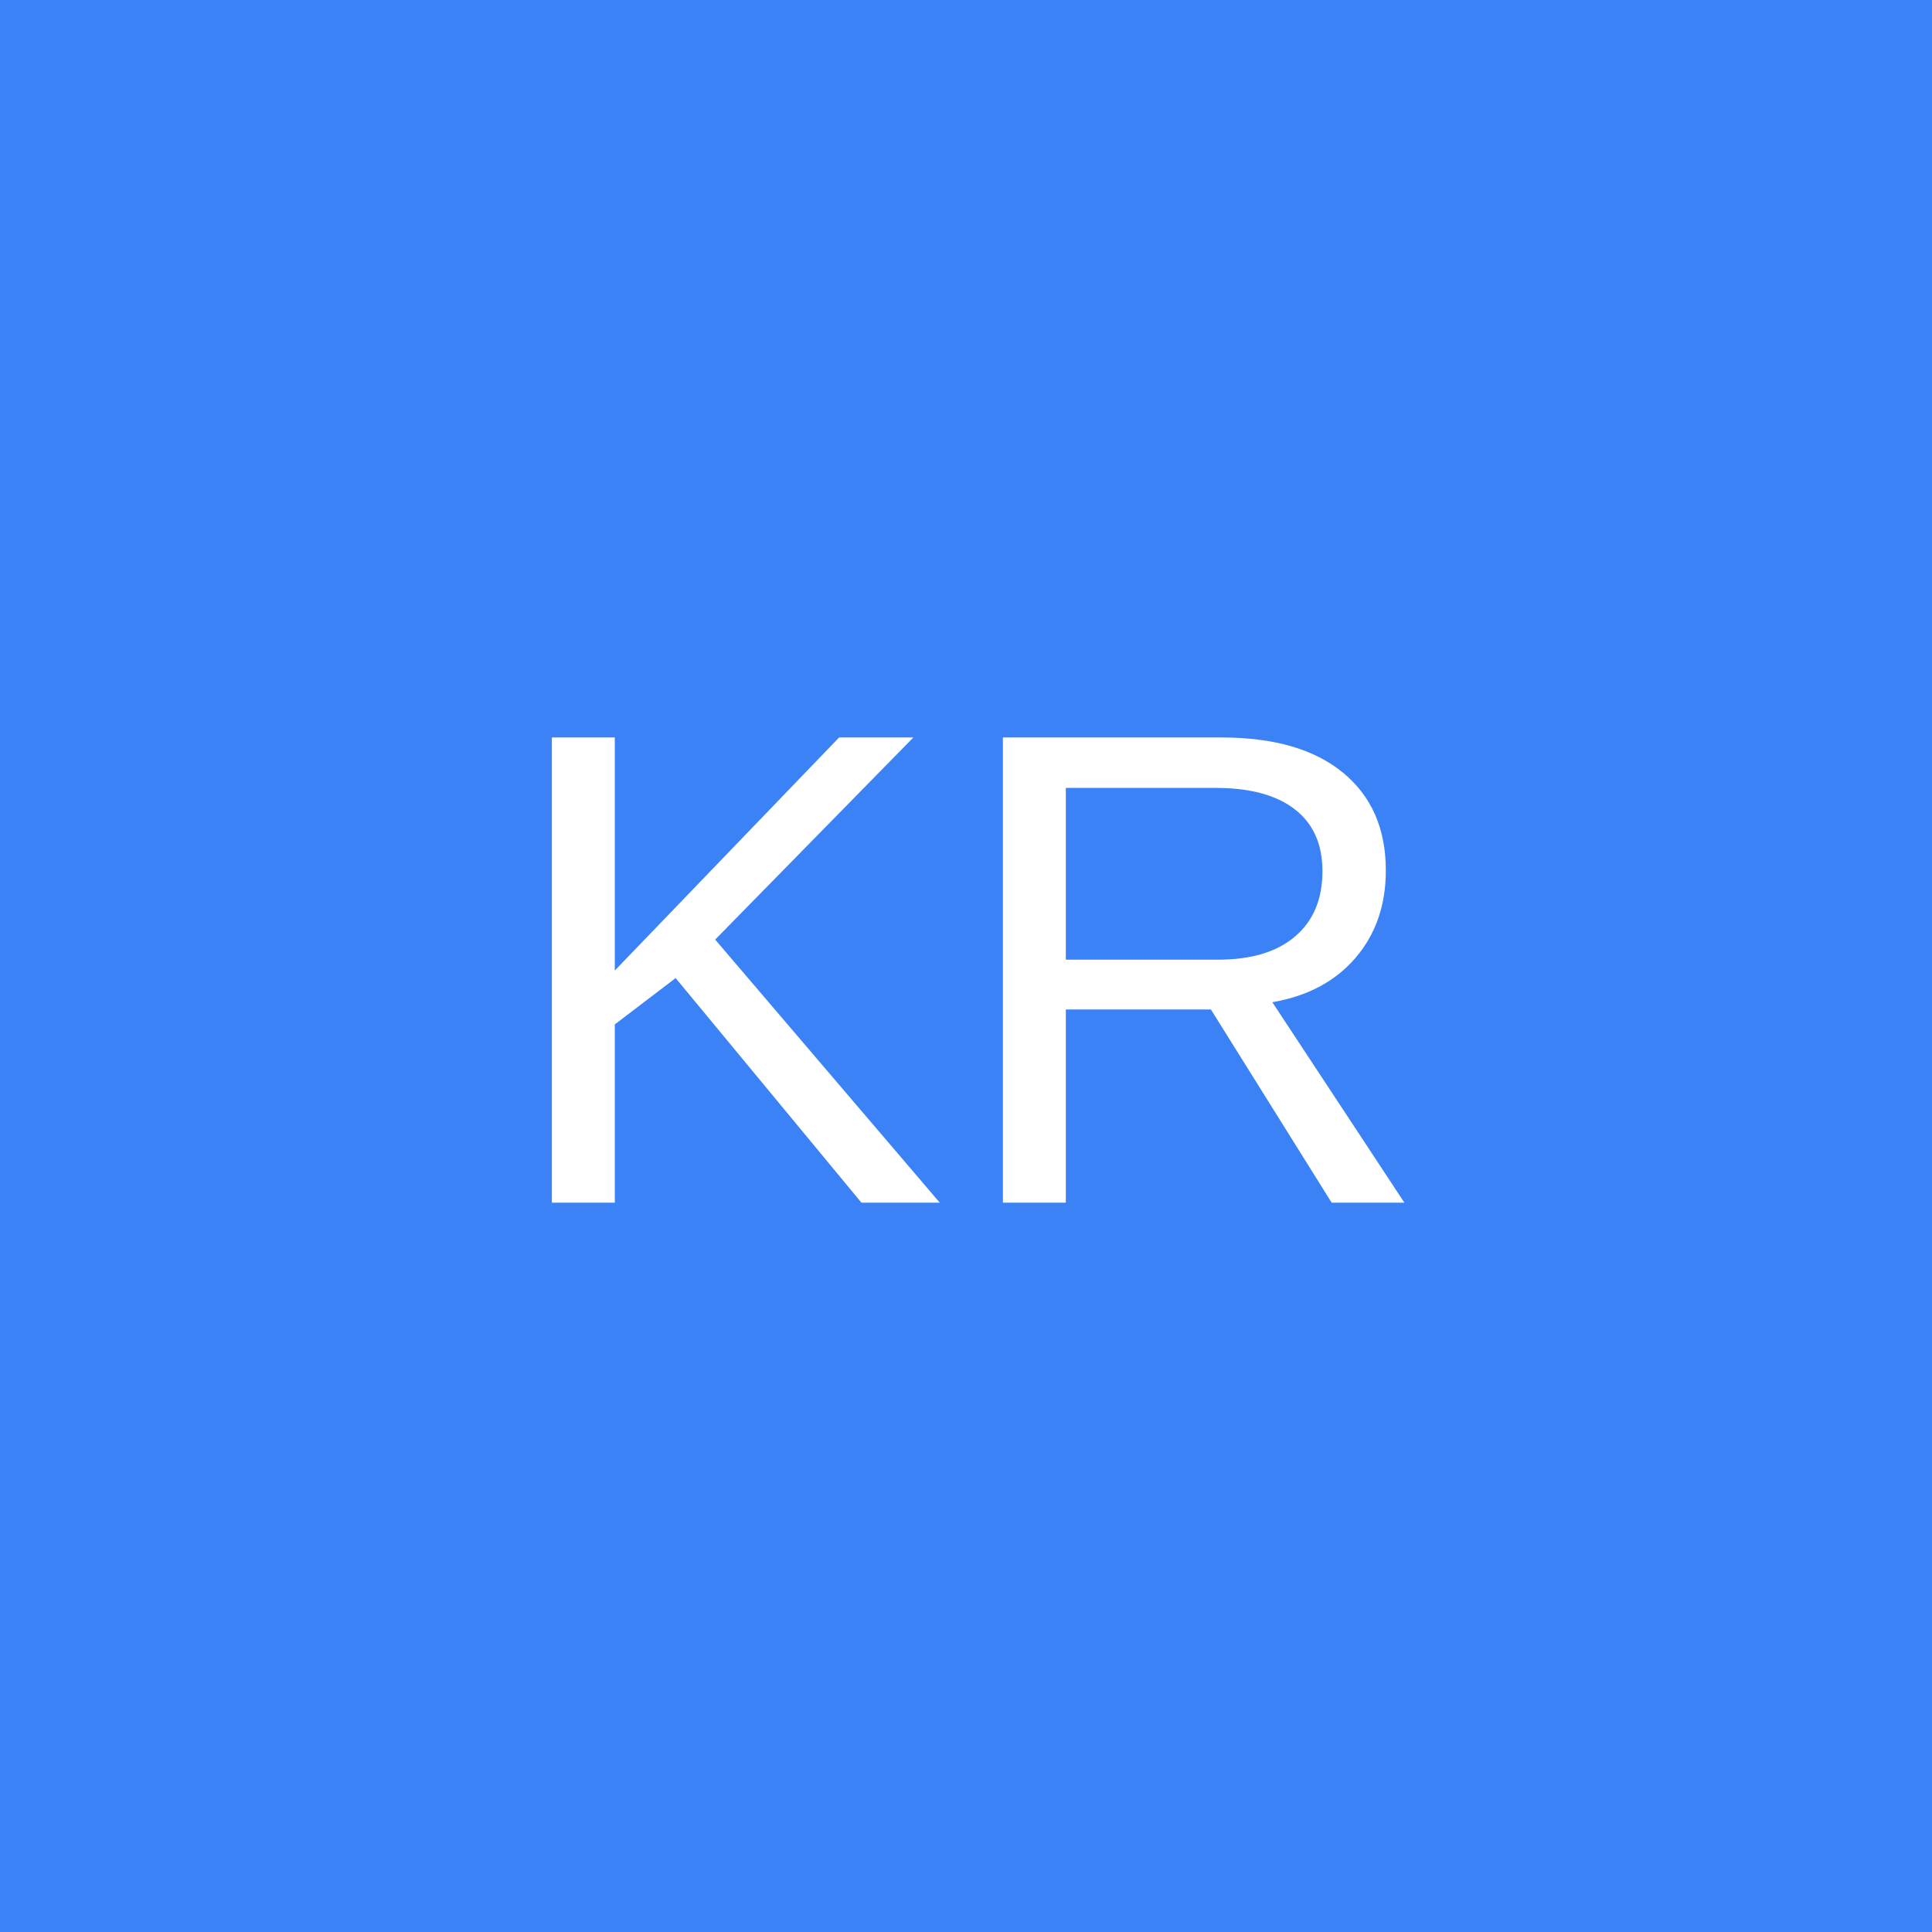
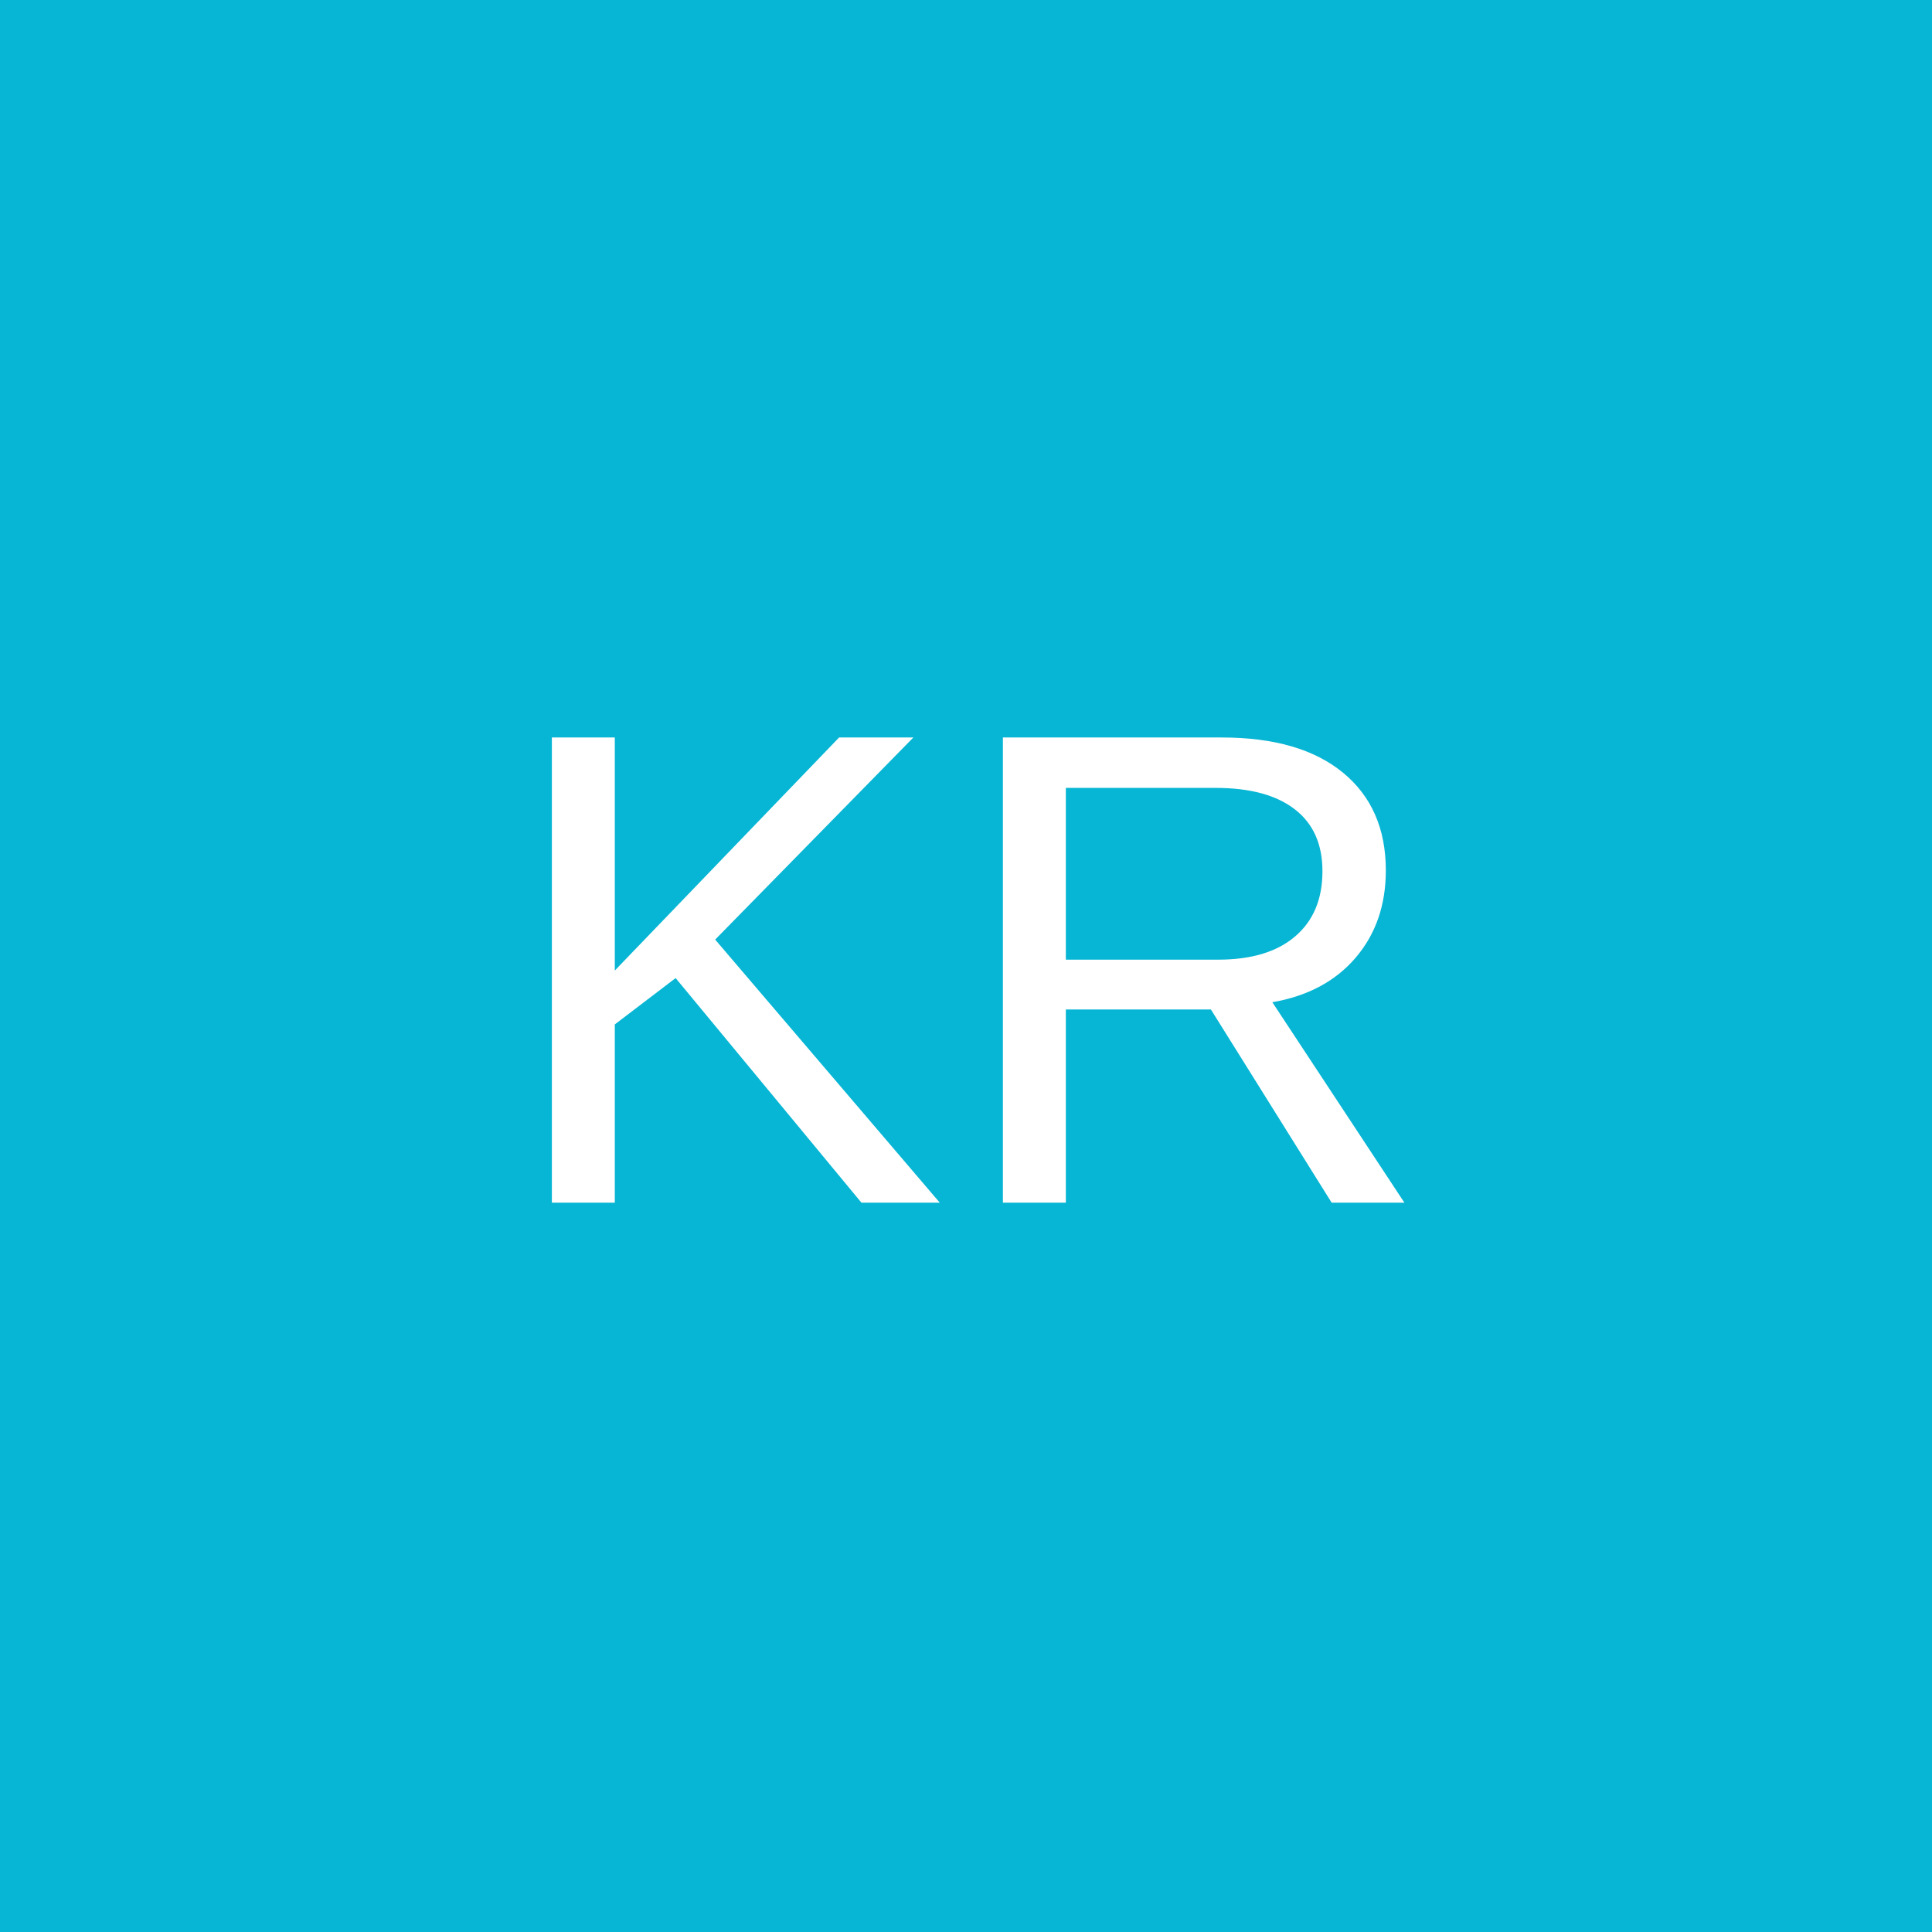
<svg xmlns="http://www.w3.org/2000/svg" width="200" height="200" viewBox="0 0 200 200">
-   <rect width="200" height="200" fill="#3b82f6" />
+   <rect width="200" height="200" fill="#06b6d4" />
  <text x="50%" y="50%" font-family="Arial, Helvetica, sans-serif" font-size="70" fill="#ffffff" text-anchor="middle" dy=".35em">KR</text>
</svg>
